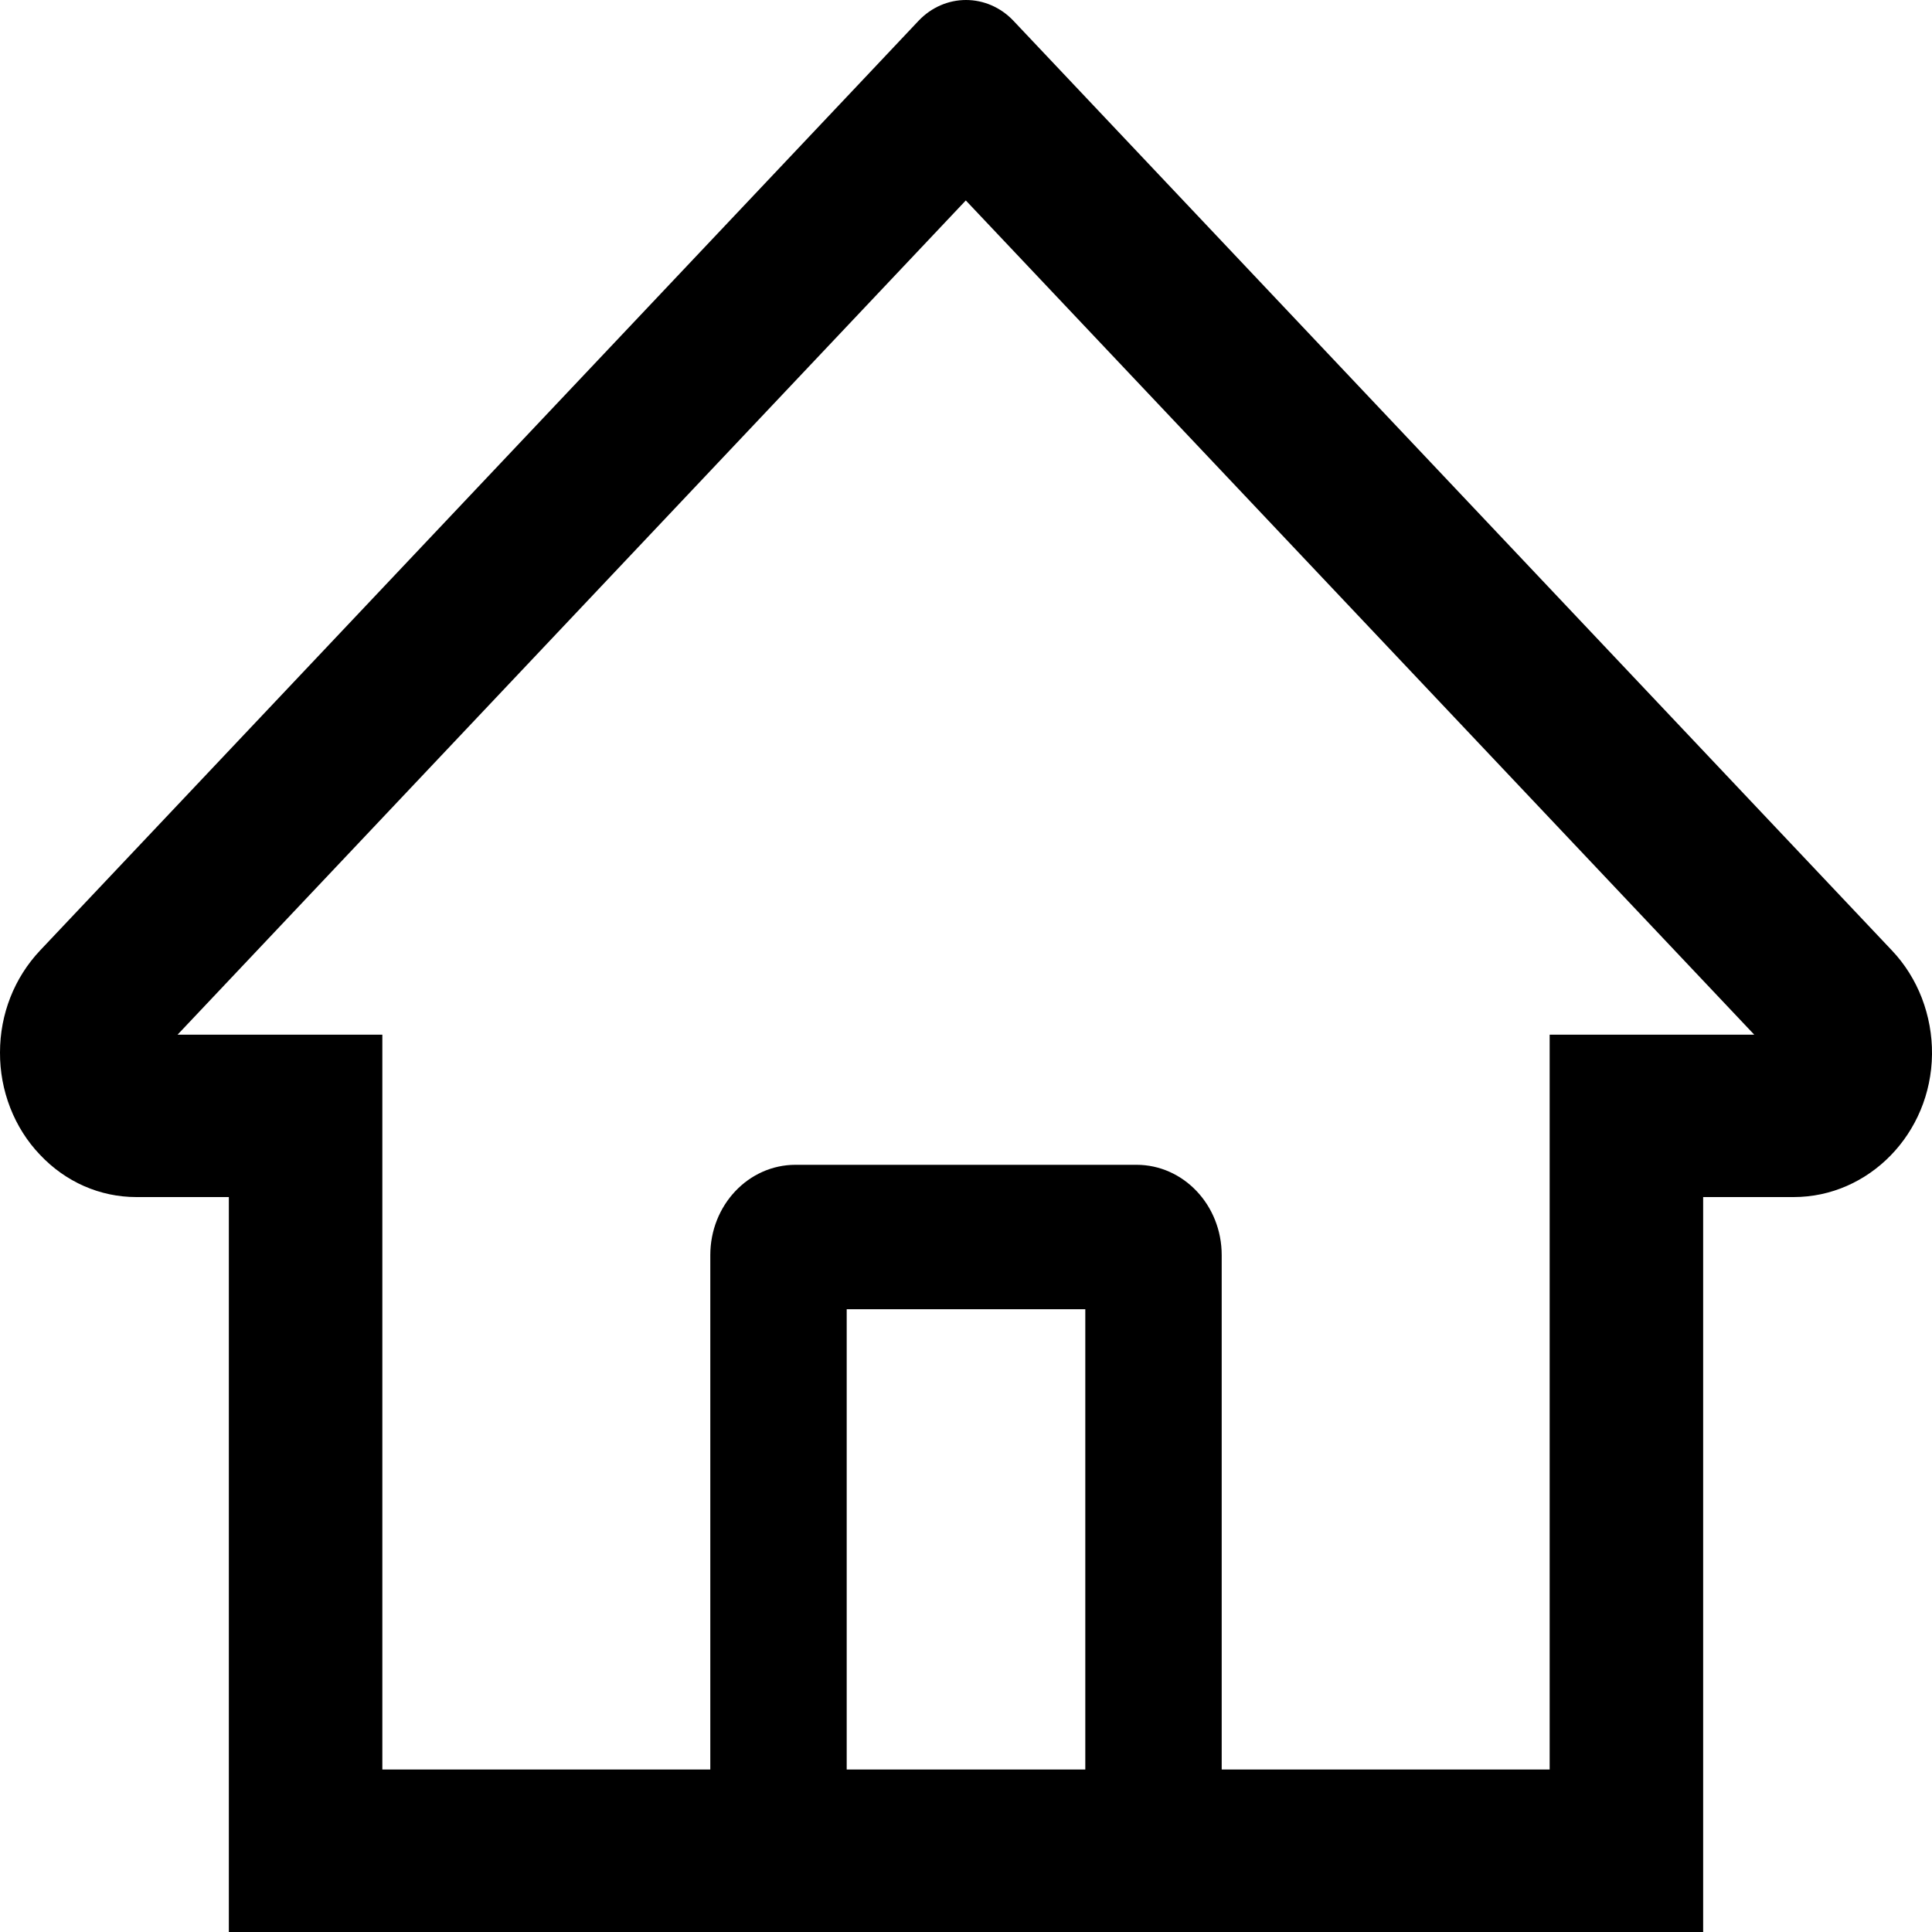
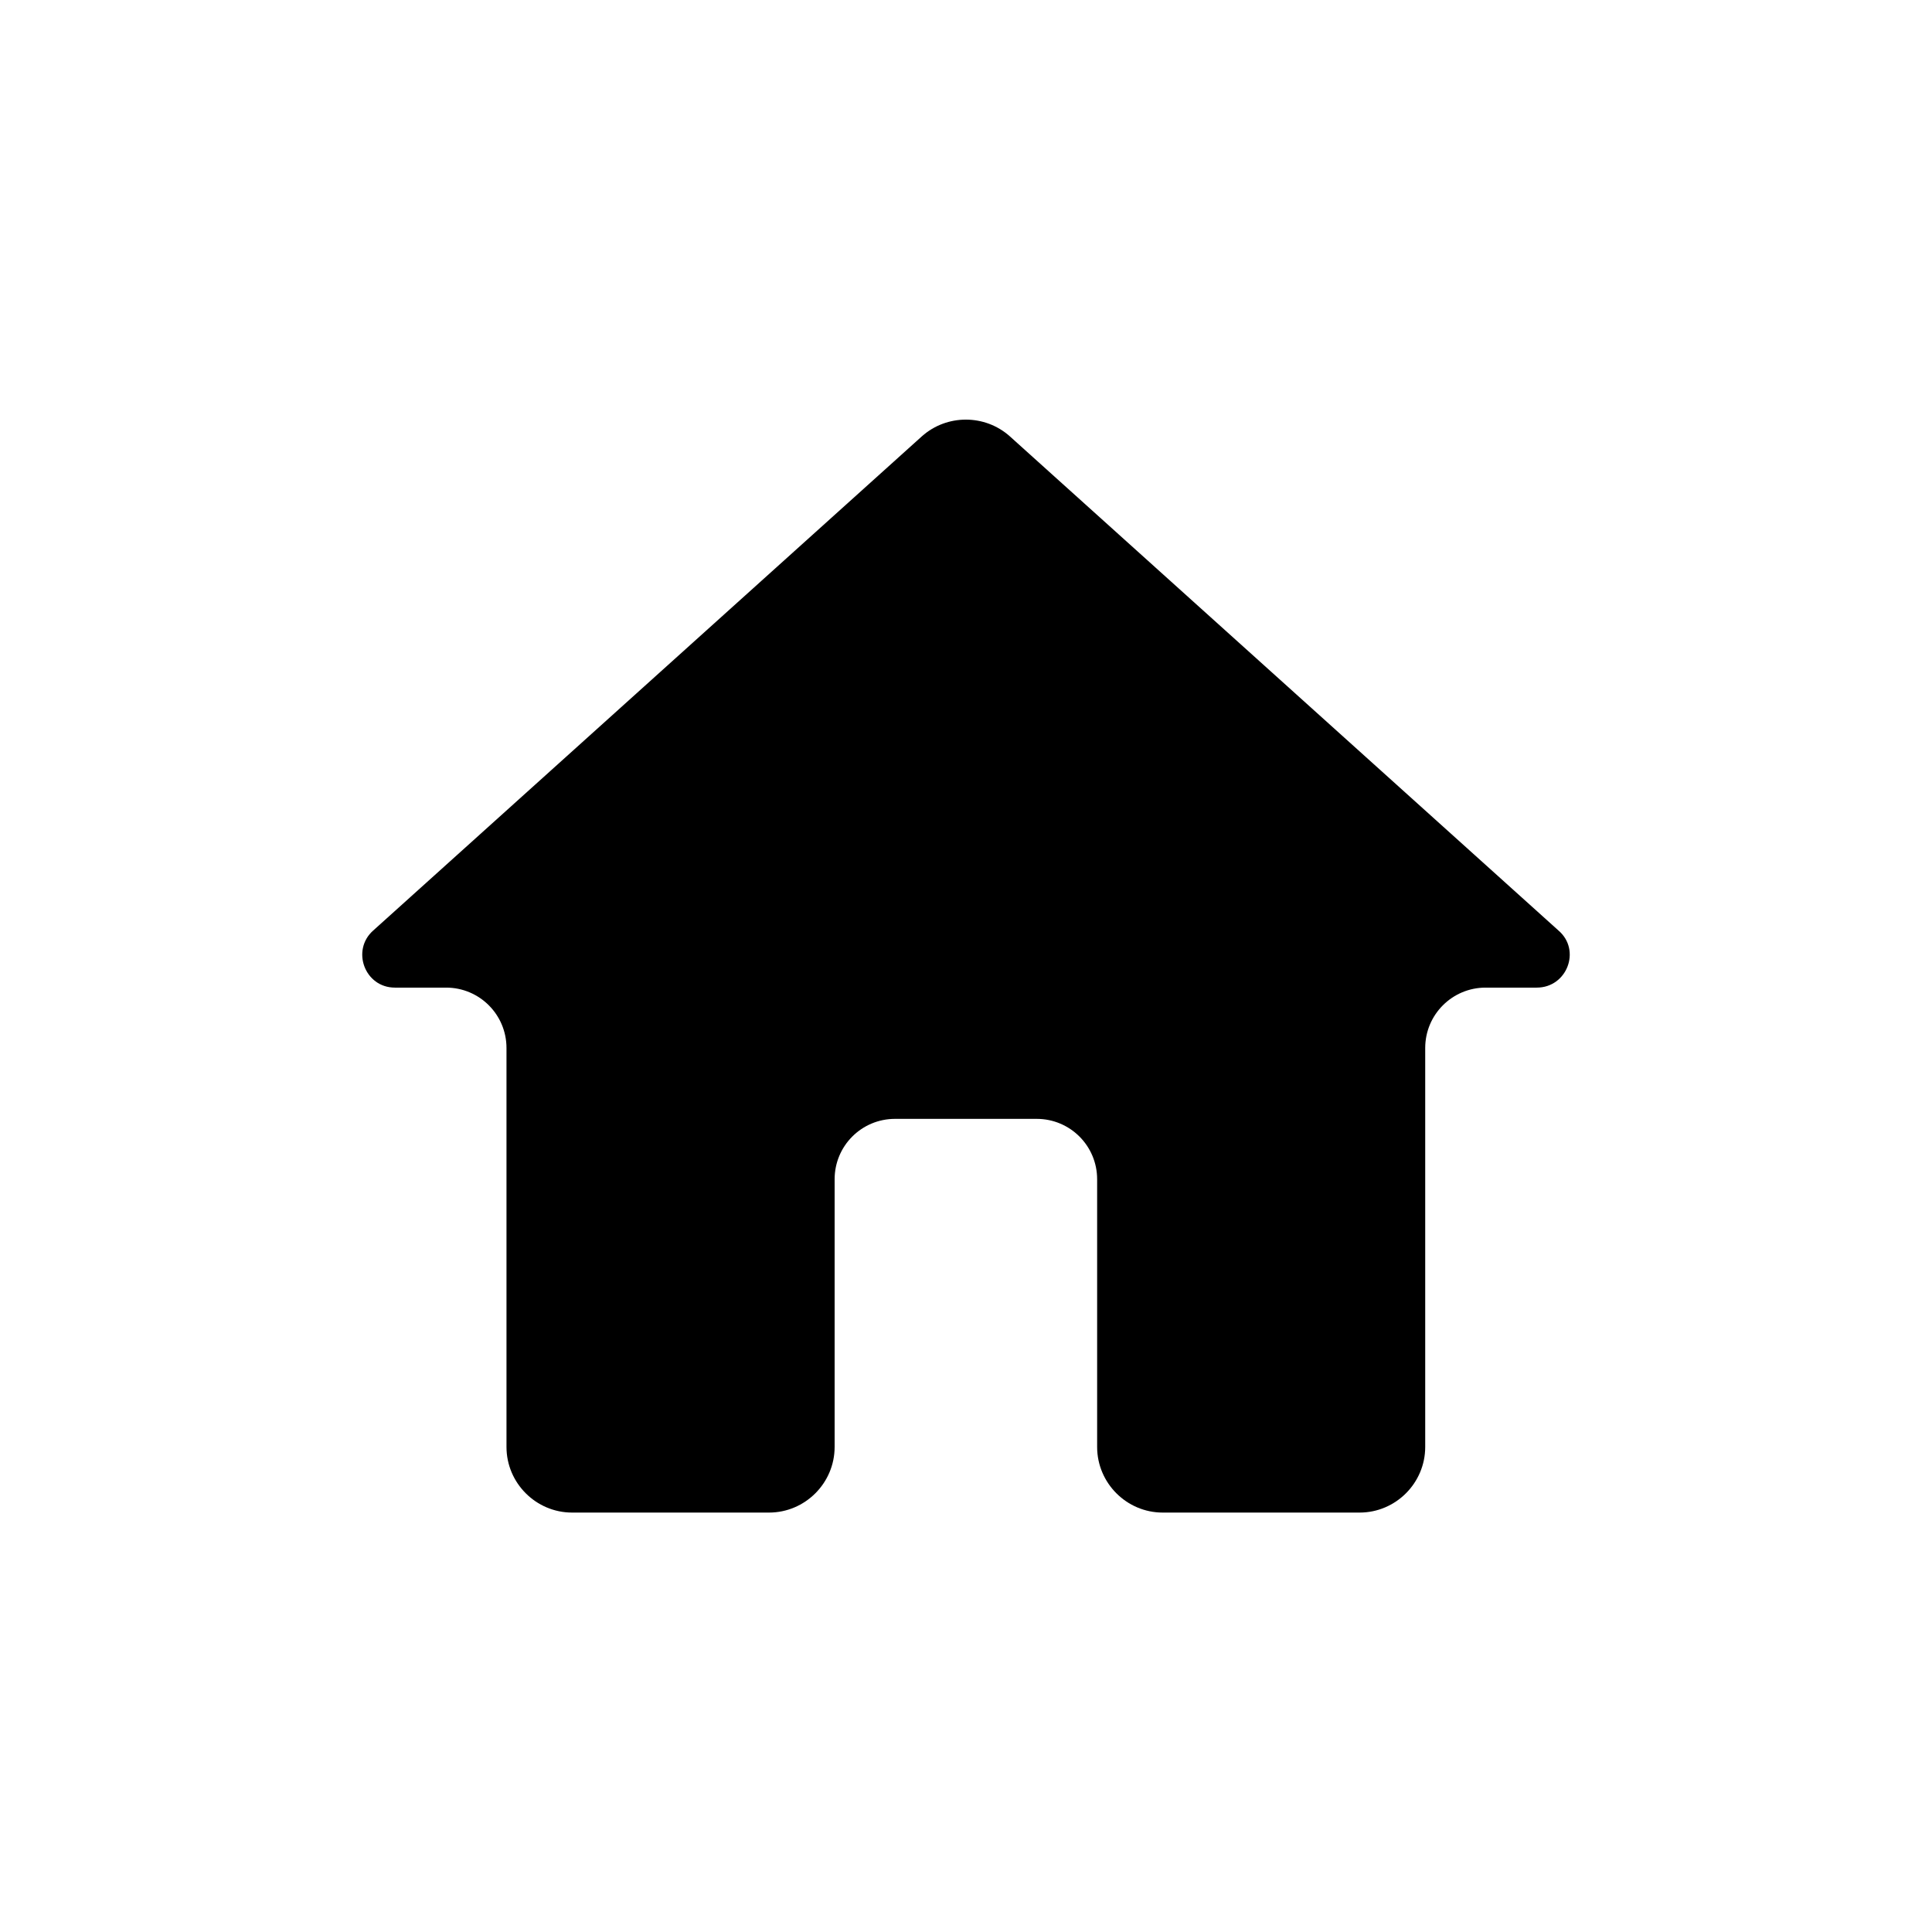
- <svg xmlns="http://www.w3.org/2000/svg" width="20" height="20" viewBox="0 0 20 20">
-   <path d="M0.415 9.839L8.939 0.819L9.51 0.214C9.64 0.077 9.816 0 10 0C10.184 0 10.36 0.077 10.49 0.214L19.585 9.839C19.719 9.98 19.824 10.148 19.895 10.332C19.966 10.517 20.002 10.715 20 10.914C19.991 11.736 19.345 12.392 18.568 12.392H17.631V20H2.369V12.392H1.412C1.035 12.392 0.679 12.236 0.413 11.953C0.281 11.815 0.177 11.65 0.106 11.468C0.035 11.286 -0.001 11.092 1.33514e-05 10.895C1.33514e-05 10.498 0.148 10.122 0.415 9.839ZM8.765 18.318H11.235V13.553H8.765V18.318ZM3.958 10.711V18.318H7.353V12.993C7.353 12.476 7.748 12.058 8.235 12.058H11.765C12.252 12.058 12.647 12.476 12.647 12.993V18.318H16.042V10.711H18.16L9.998 2.075L9.488 2.615L1.838 10.711H3.958Z" />
+ <svg xmlns="http://www.w3.org/2000/svg" width="32" height="32" viewBox="0 0 32 32">
+   <path d="M13.824 23.966V19.532C13.824 18.979 14.271 18.532 14.824 18.532H17.172C17.724 18.532 18.172 18.979 18.172 19.532V23.966C18.172 24.564 18.661 25.053 19.258 25.053H22.519C23.117 25.053 23.606 24.564 23.606 23.966V17.358C23.606 16.805 24.054 16.358 24.606 16.358H25.454C25.954 16.358 26.193 15.738 25.813 15.412L16.726 7.227C16.313 6.858 15.682 6.858 15.269 7.227L6.182 15.412C5.813 15.738 6.041 16.358 6.541 16.358H7.389C7.941 16.358 8.389 16.805 8.389 17.358V23.966C8.389 24.564 8.878 25.053 9.476 25.053H12.737C13.335 25.053 13.824 24.564 13.824 23.966Z" />
</svg>
